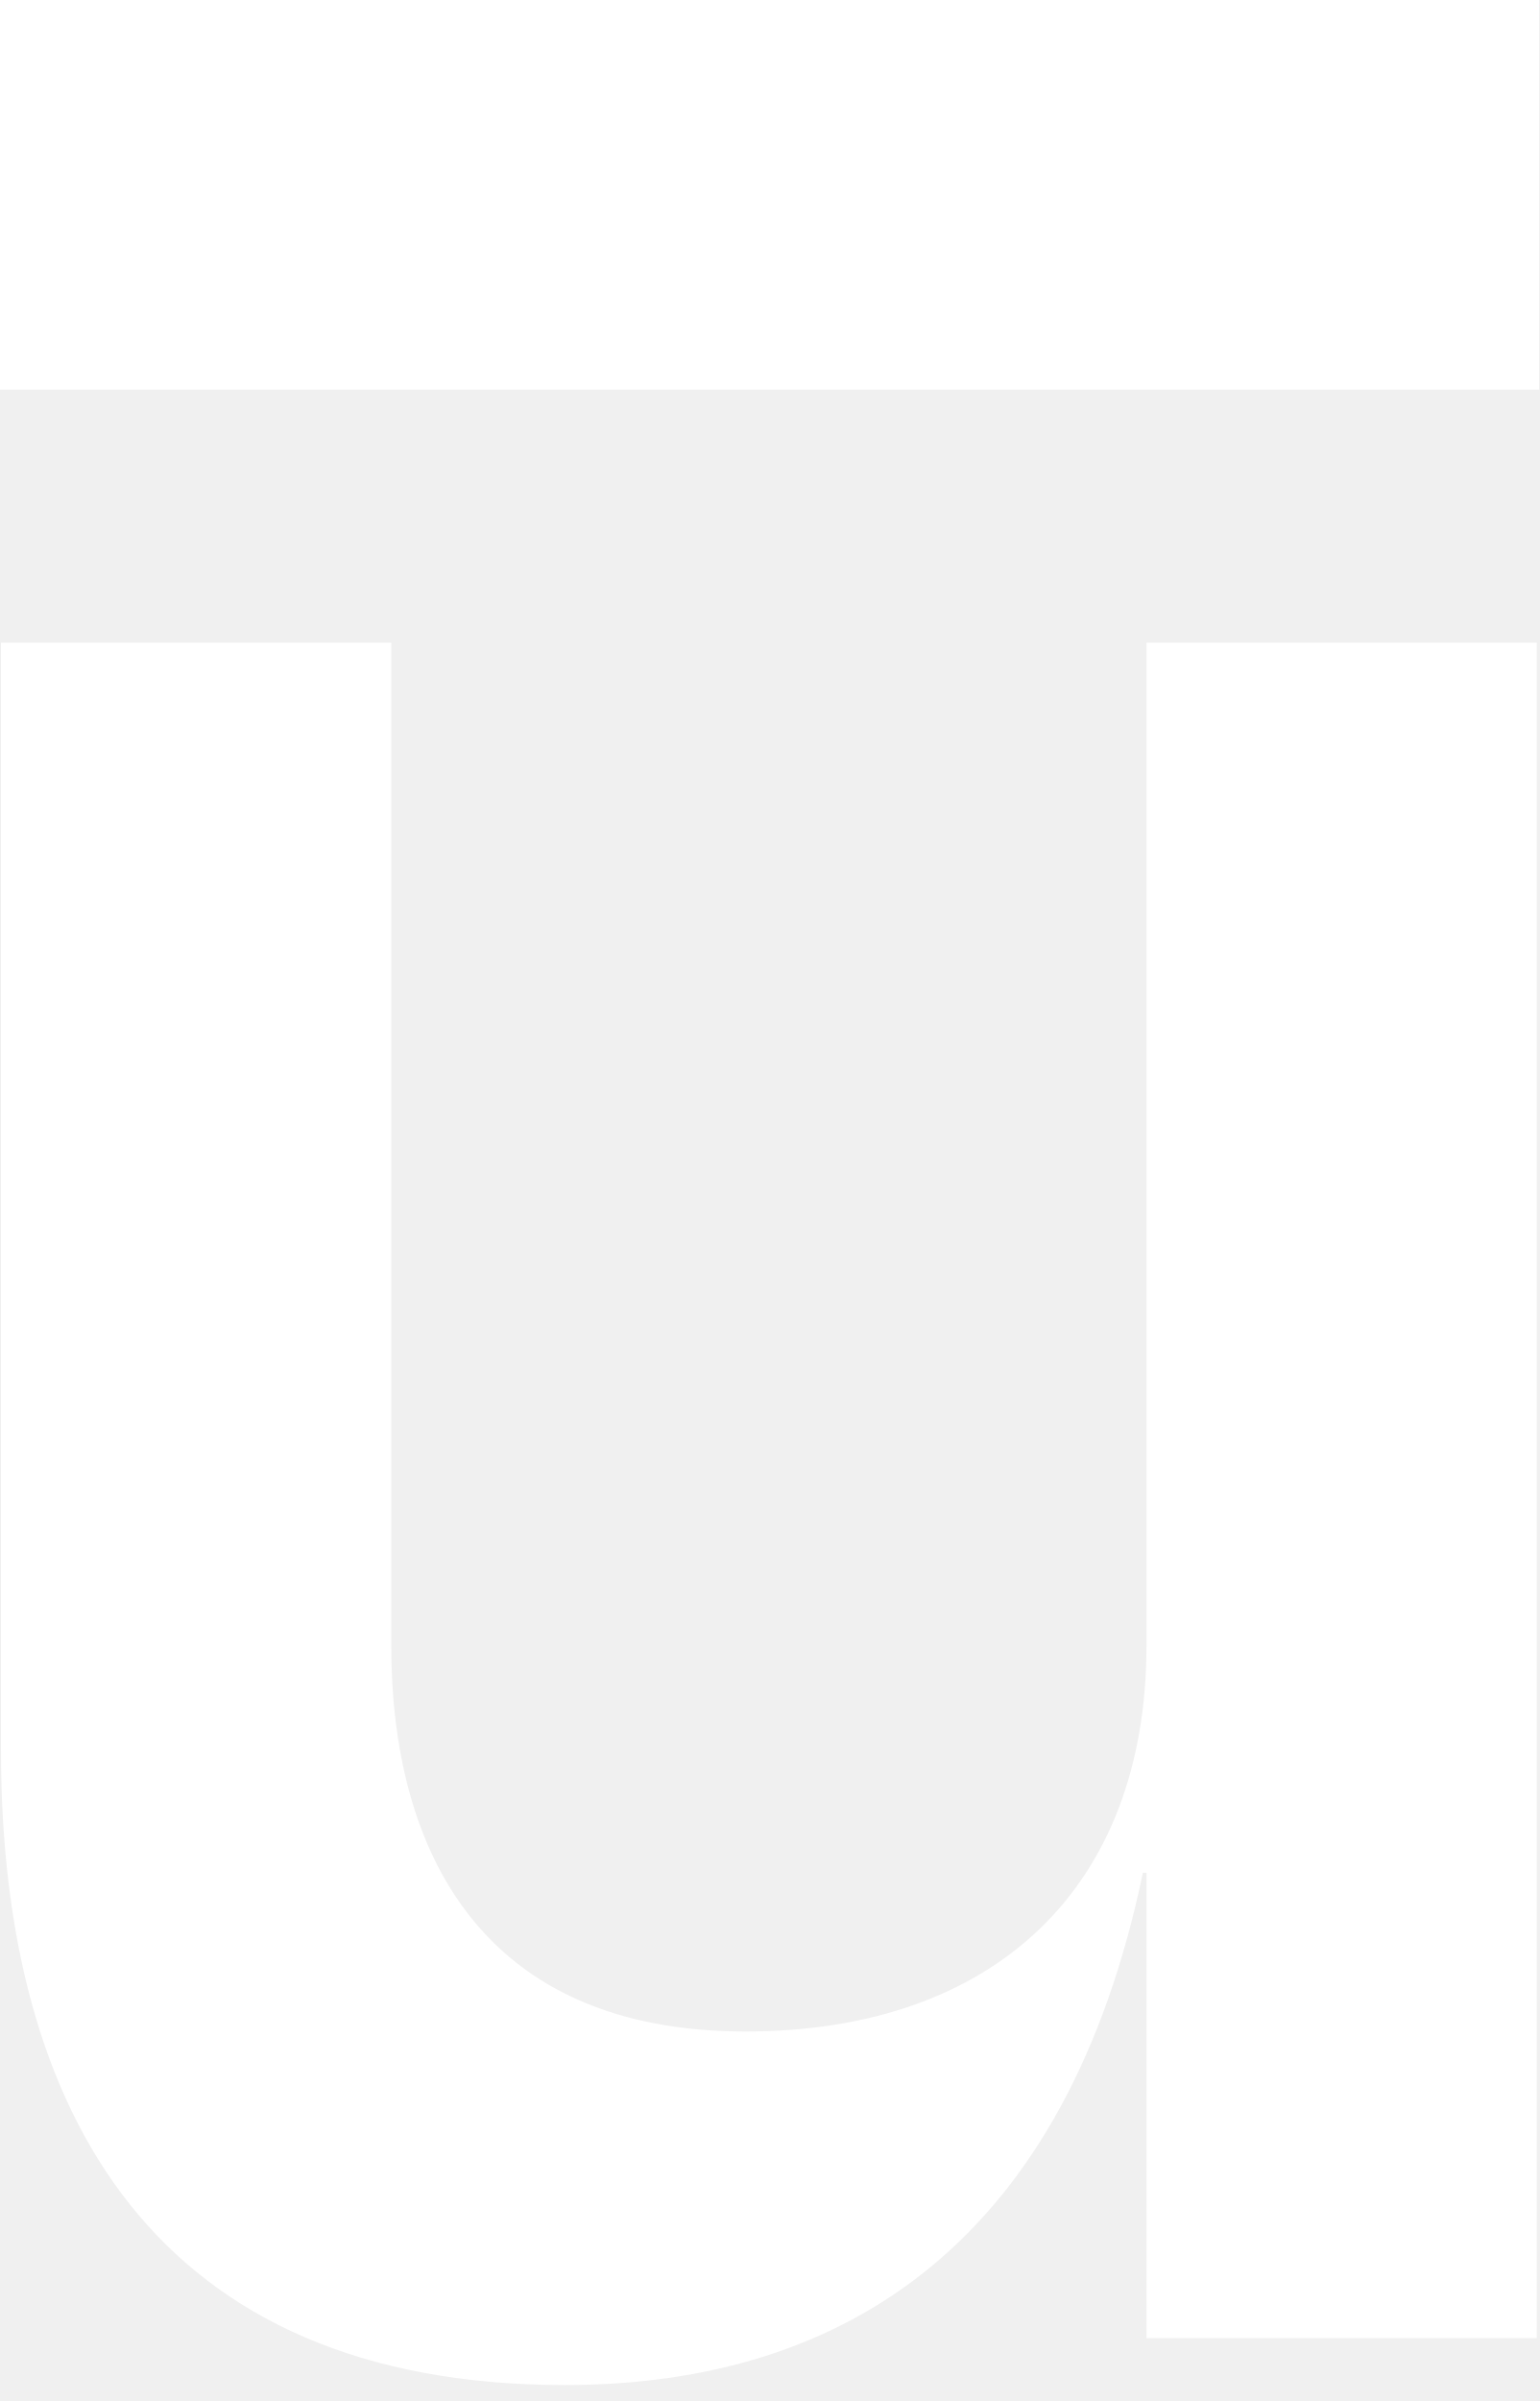
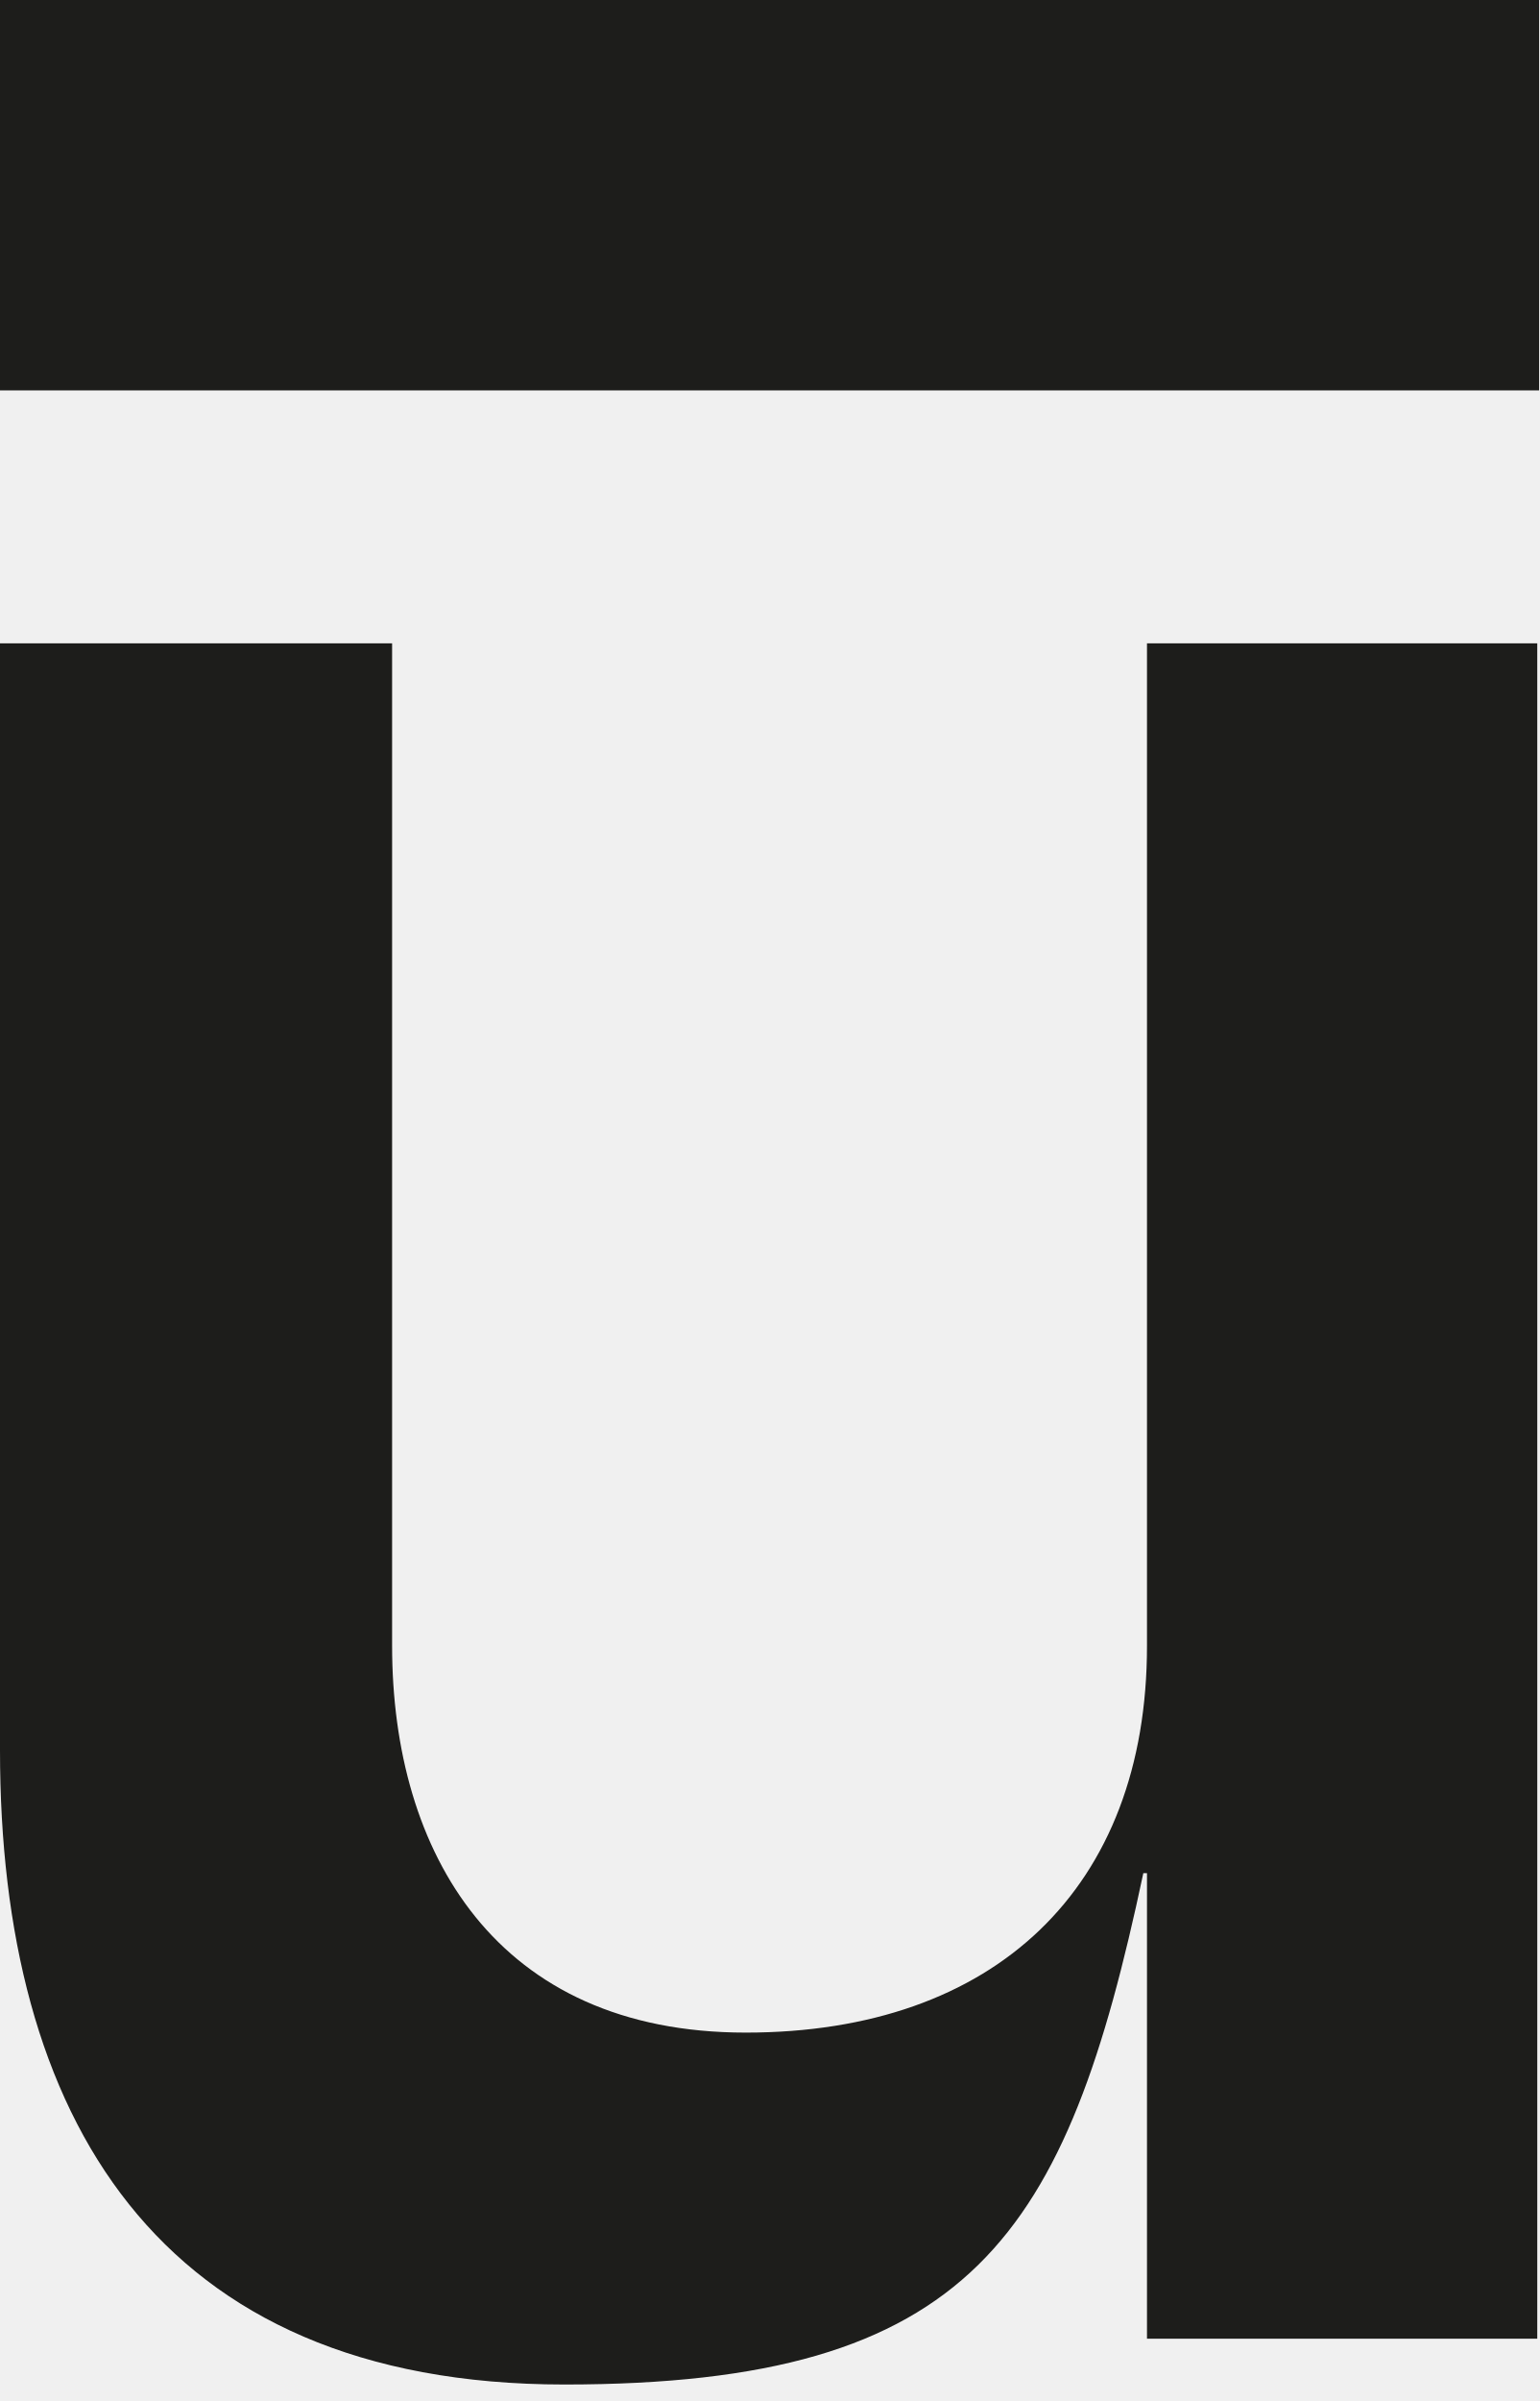
- <svg xmlns="http://www.w3.org/2000/svg" width="84" height="131" viewBox="0 0 84 131" fill="none">
-   <path d="M62.572 127.57H83.871V35.063H62.572V89.78C62.572 102.967 54.289 110.84 40.681 110.84C26.284 110.84 21.354 100.999 21.354 89.78V35.063H0.054V95.488C0.054 115.367 8.534 130.129 30.82 130.129C46.4 130.129 58.233 122.059 62.375 102.18H62.572V127.57Z" fill="white" />
-   <path d="M0 0H84V21.262H0V0Z" fill="white" />
+ <svg xmlns="http://www.w3.org/2000/svg" id="_Слой_1" data-name="Слой 1" version="1.1" viewBox="0 0 84 131">
+   <defs>
+     <style>
+       .cls-1 {
+         fill: #1d1d1b;
+         stroke-width: 0px;
+       }
+     </style>
+   </defs>
+   <path class="cls-1" d="M62.6,127.6h21.3V35.1h-21.3v54.7c0,13.2-8.3,21.1-21.9,21.1s-19.3-9.8-19.3-21.1v-54.7H0v60.4c0,19.9,8.5,34.6,30.8,34.6s27.4-8.1,31.6-27.9h.2v25.4Z" />
+   <path class="cls-1" d="M0,0h84v21.3H0V0Z" />
</svg>
